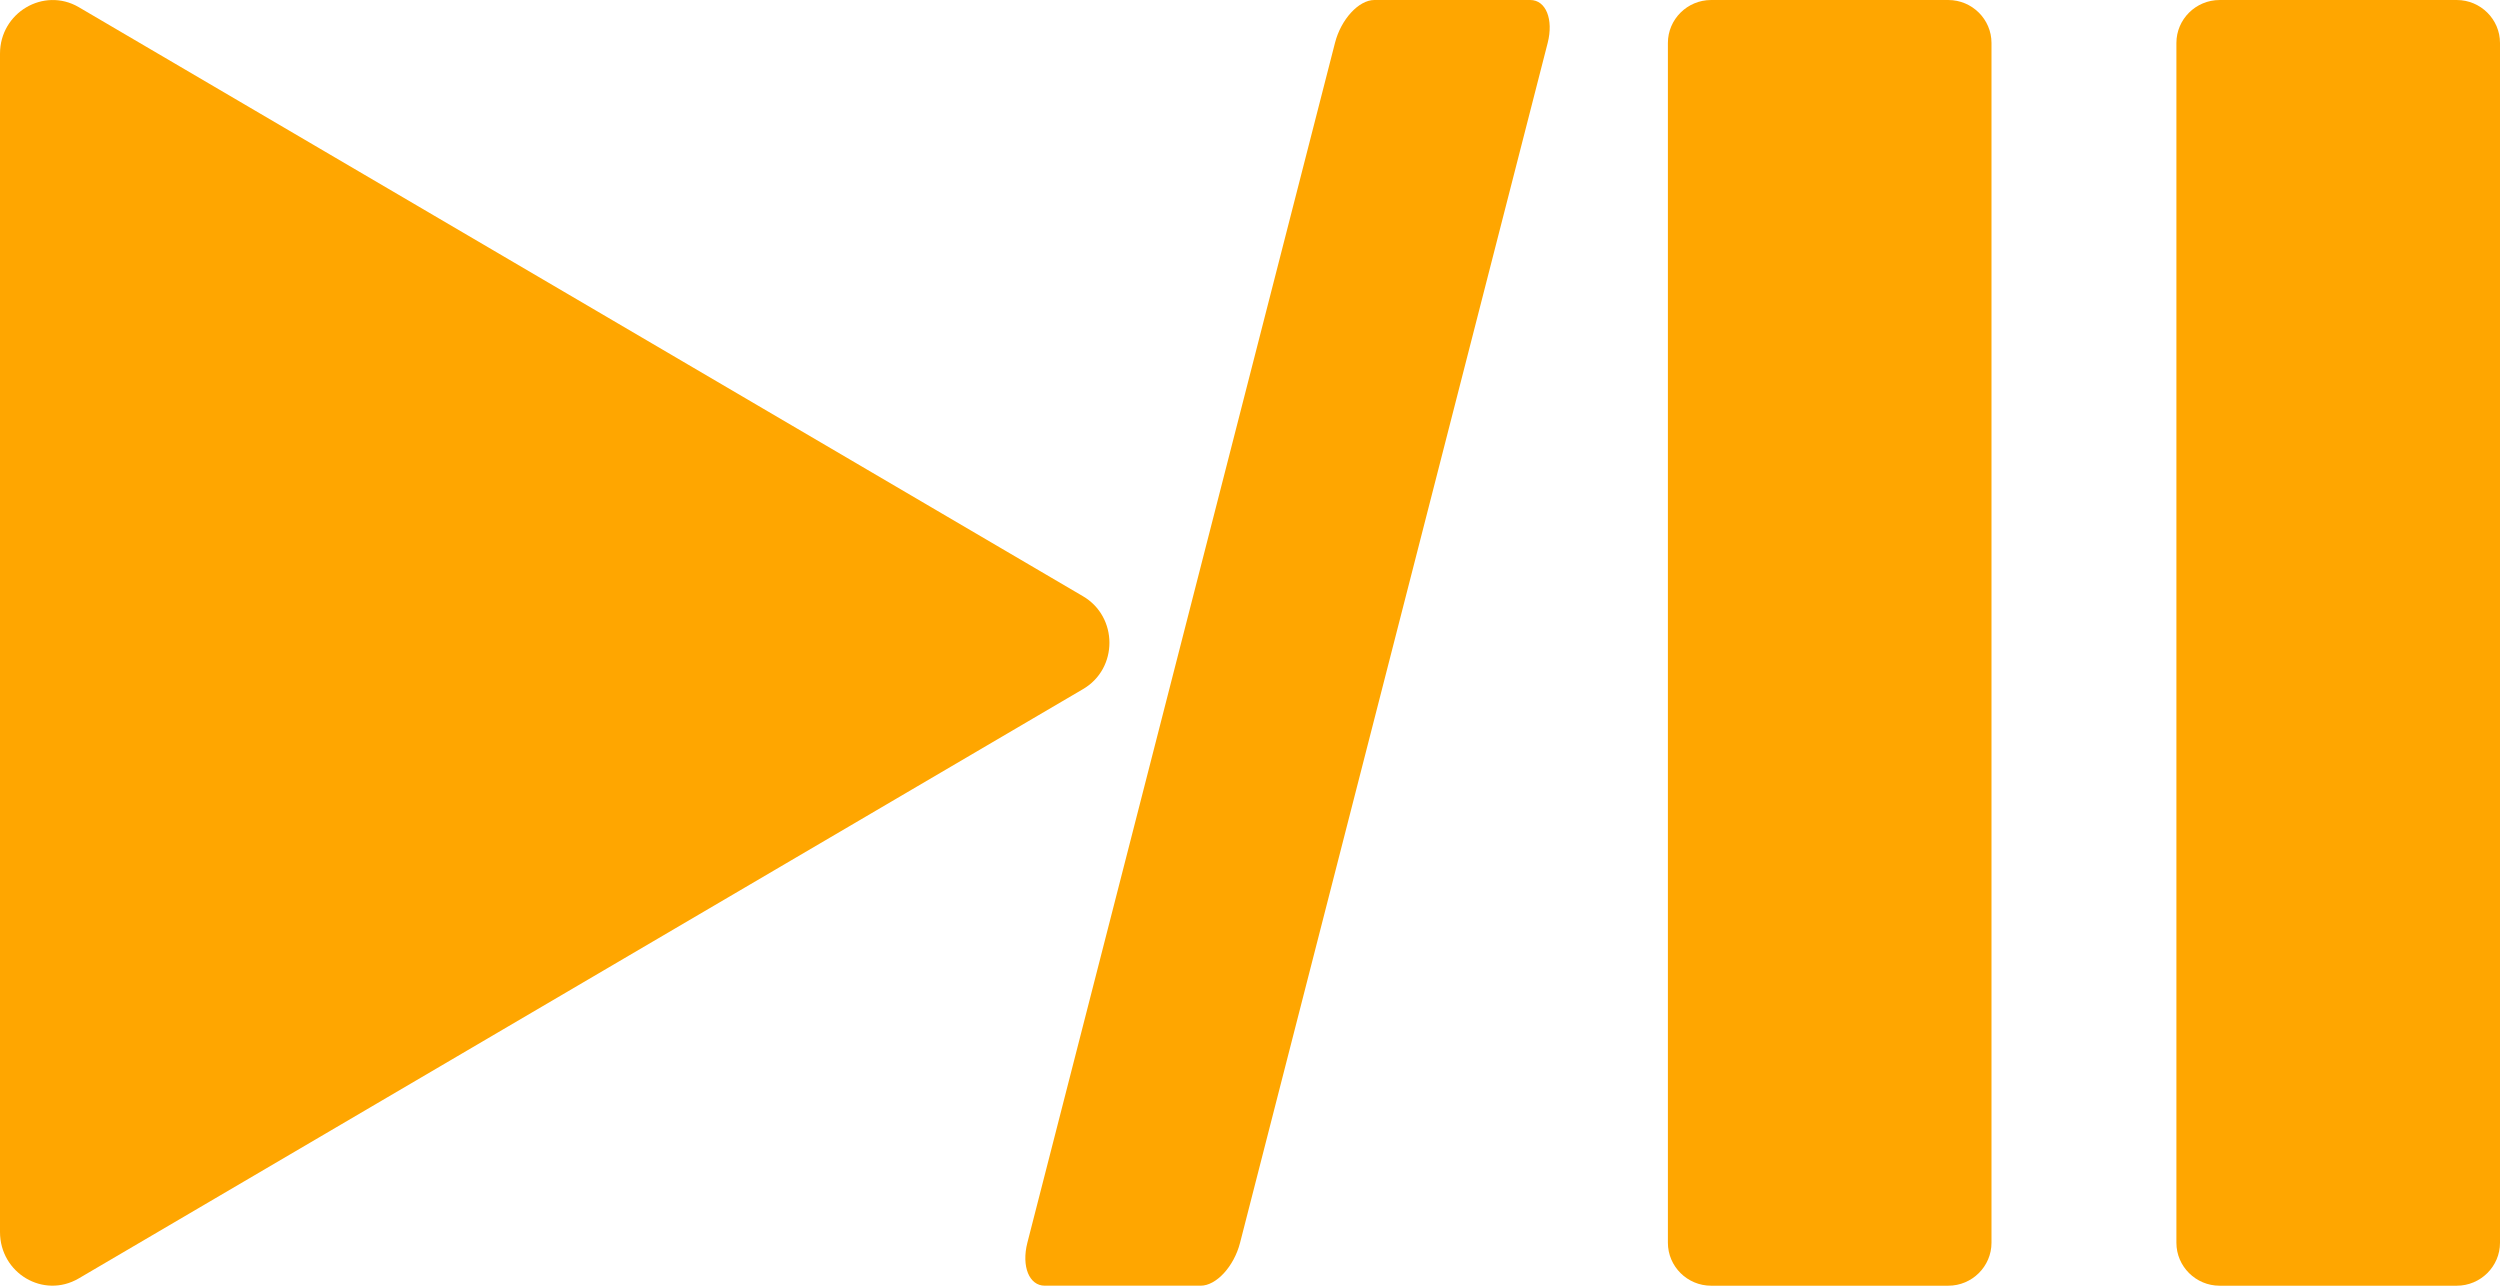
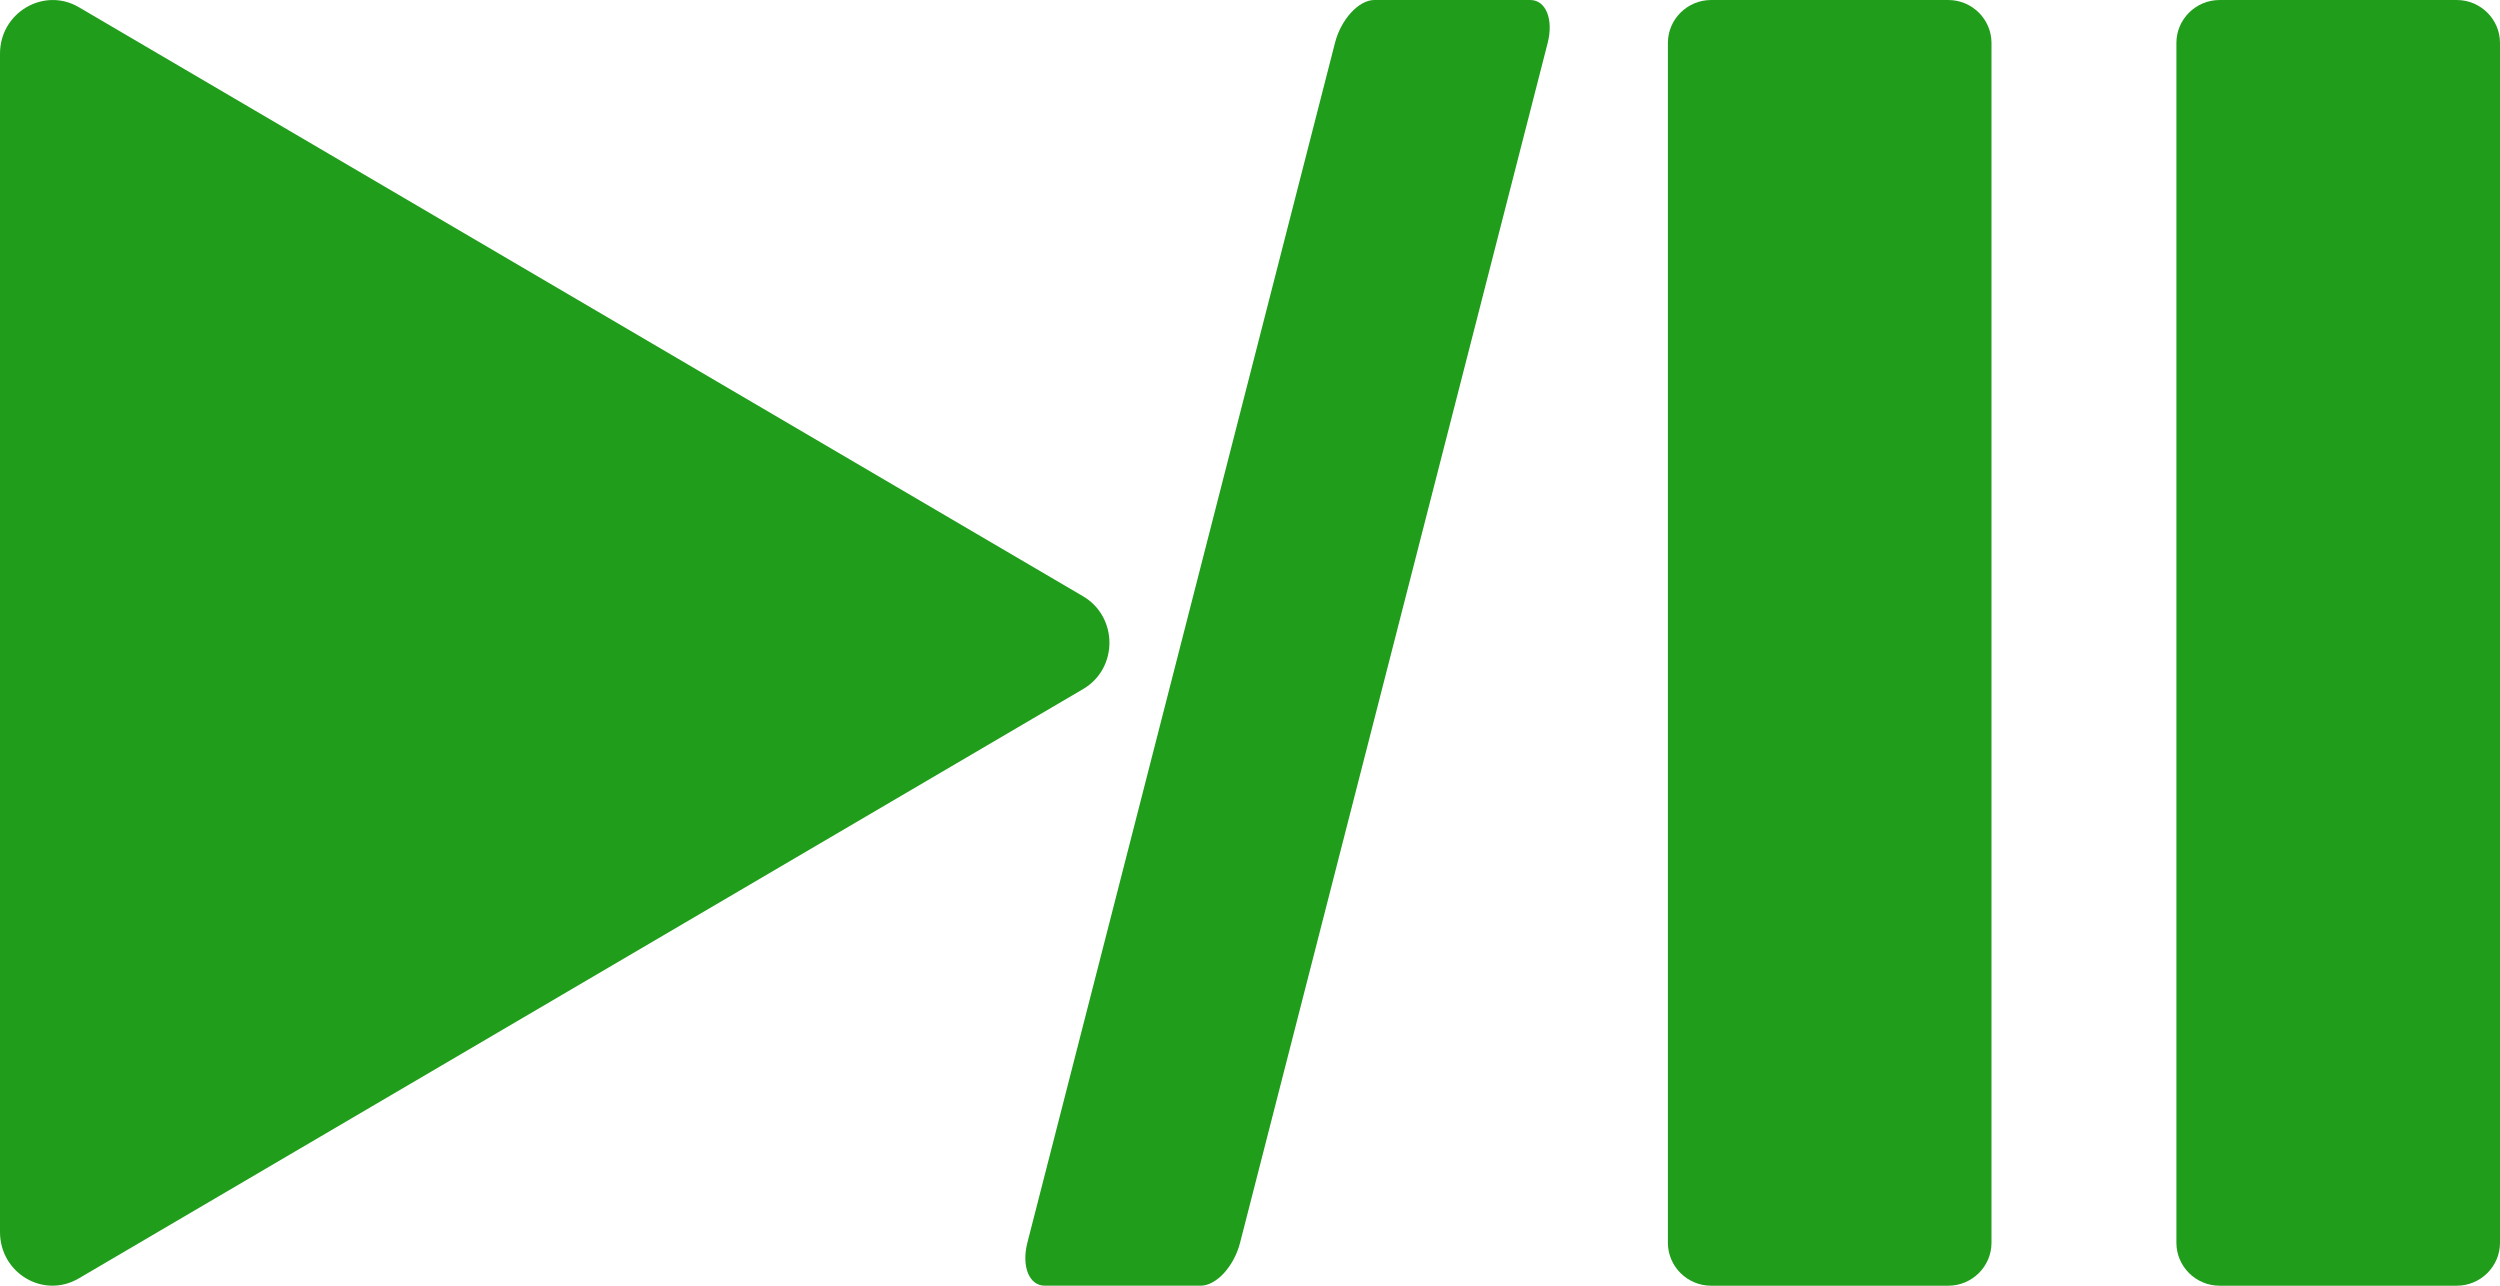
<svg xmlns="http://www.w3.org/2000/svg" enable-background="new 0 0 128 128" viewBox="0 0 35 18" version="1.1" id="svg29" width="35" height="18">
  <defs id="defs33" />
  <linearGradient id="a" x1="64" x2="64" y1="4.25" y2="123.91" gradientUnits="userSpaceOnUse">
    <stop stop-color="#FFAB40" offset="0" id="stop2" />
    <stop stop-color="#FF6D00" offset="1" id="stop4" />
  </linearGradient>
  <g id="g3228" transform="scale(0.9040215,0.8979633)">
    <g transform="matrix(0.3579499,0,0,0.3579499,-5.76696,-12.30368)" id="g870">
-       <path style="fill:#ffa600;fill-opacity:1" id="path21" d="M 100.401,90.373 H 90.141 c -1.03,0 -1.87,-0.84 -1.87,-1.87 v -52.26 c 0,-1.03 0.84,-1.87 1.87,-1.87 h 10.26 c 1.03,0 1.87,0.84 1.87,1.87 v 52.26 c 0,1.03 -0.84,1.87 -1.87,1.87 z" />
-       <path style="fill:#ffa600;fill-opacity:1" id="path23" d="m 122.401,90.373 h -10.26 c -1.03,0 -1.87,-0.84 -1.87,-1.87 v -52.26 c 0,-1.03 0.84,-1.87 1.87,-1.87 h 10.26 c 1.03,0 1.87,0.84 1.87,1.87 v 52.26 c 0,1.03 -0.84,1.87 -1.87,1.87 z" />
+       <path style="fill:#209d1b;fill-opacity:1" id="path21" d="M 100.401,90.373 H 90.141 c -1.03,0 -1.87,-0.84 -1.87,-1.87 v -52.26 c 0,-1.03 0.84,-1.87 1.87,-1.87 h 10.26 c 1.03,0 1.87,0.84 1.87,1.87 v 52.26 c 0,1.03 -0.84,1.87 -1.87,1.87 z" />
+       <path style="fill:#209d1b;fill-opacity:1" id="path23" d="m 122.401,90.373 h -10.26 c -1.03,0 -1.87,-0.84 -1.87,-1.87 v -52.26 c 0,-1.03 0.84,-1.87 1.87,-1.87 h 10.26 c 1.03,0 1.87,0.84 1.87,1.87 v 52.26 c 0,1.03 -0.84,1.87 -1.87,1.87 z" />
    </g>
-     <path d="M 0,10.022 V 0.837 C 0,0.196 0.677,-0.205 1.217,0.11 L 16.77,9.295 c 0.548,0.322 0.548,1.131 0,1.45 L 1.217,19.933 C 0.673,20.252 0,19.851 0,19.207 Z" id="path25" style="fill:#ffa600;fill-opacity:1;stroke-width:0.358" />
-     <path d="m 18.594,20.045 h -2.414 c -0.242,0 -0.363,-0.301 -0.27,-0.669 L 20.674,0.669 C 20.767,0.301 21.042,5e-7 21.284,5e-7 h 2.414 c 0.242,0 0.363,0.301 0.27,0.669 L 19.204,19.376 c -0.094,0.369 -0.368,0.669 -0.61,0.669 z" id="path21-3" style="fill:#ffa600;fill-opacity:1;stroke:#ffa600;stroke-width:0;stroke-linecap:square;stroke-linejoin:miter;stroke-miterlimit:4;stroke-dasharray:none;stroke-opacity:1;paint-order:normal" />
+     <path d="M 0,10.022 V 0.837 C 0,0.196 0.677,-0.205 1.217,0.11 L 16.77,9.295 c 0.548,0.322 0.548,1.131 0,1.45 L 1.217,19.933 C 0.673,20.252 0,19.851 0,19.207 Z" id="path25" style="fill:#209d1b;fill-opacity:1;stroke-width:0.358" />
+     <path d="m 18.594,20.045 h -2.414 c -0.242,0 -0.363,-0.301 -0.27,-0.669 L 20.674,0.669 C 20.767,0.301 21.042,5e-7 21.284,5e-7 h 2.414 c 0.242,0 0.363,0.301 0.27,0.669 L 19.204,19.376 c -0.094,0.369 -0.368,0.669 -0.61,0.669 z" id="path21-3" style="fill:#209d1b;fill-opacity:1;stroke:#209d1b;stroke-width:0;stroke-linecap:square;stroke-linejoin:miter;stroke-miterlimit:4;stroke-dasharray:none;stroke-opacity:1;paint-order:normal" />
  </g>
</svg>
